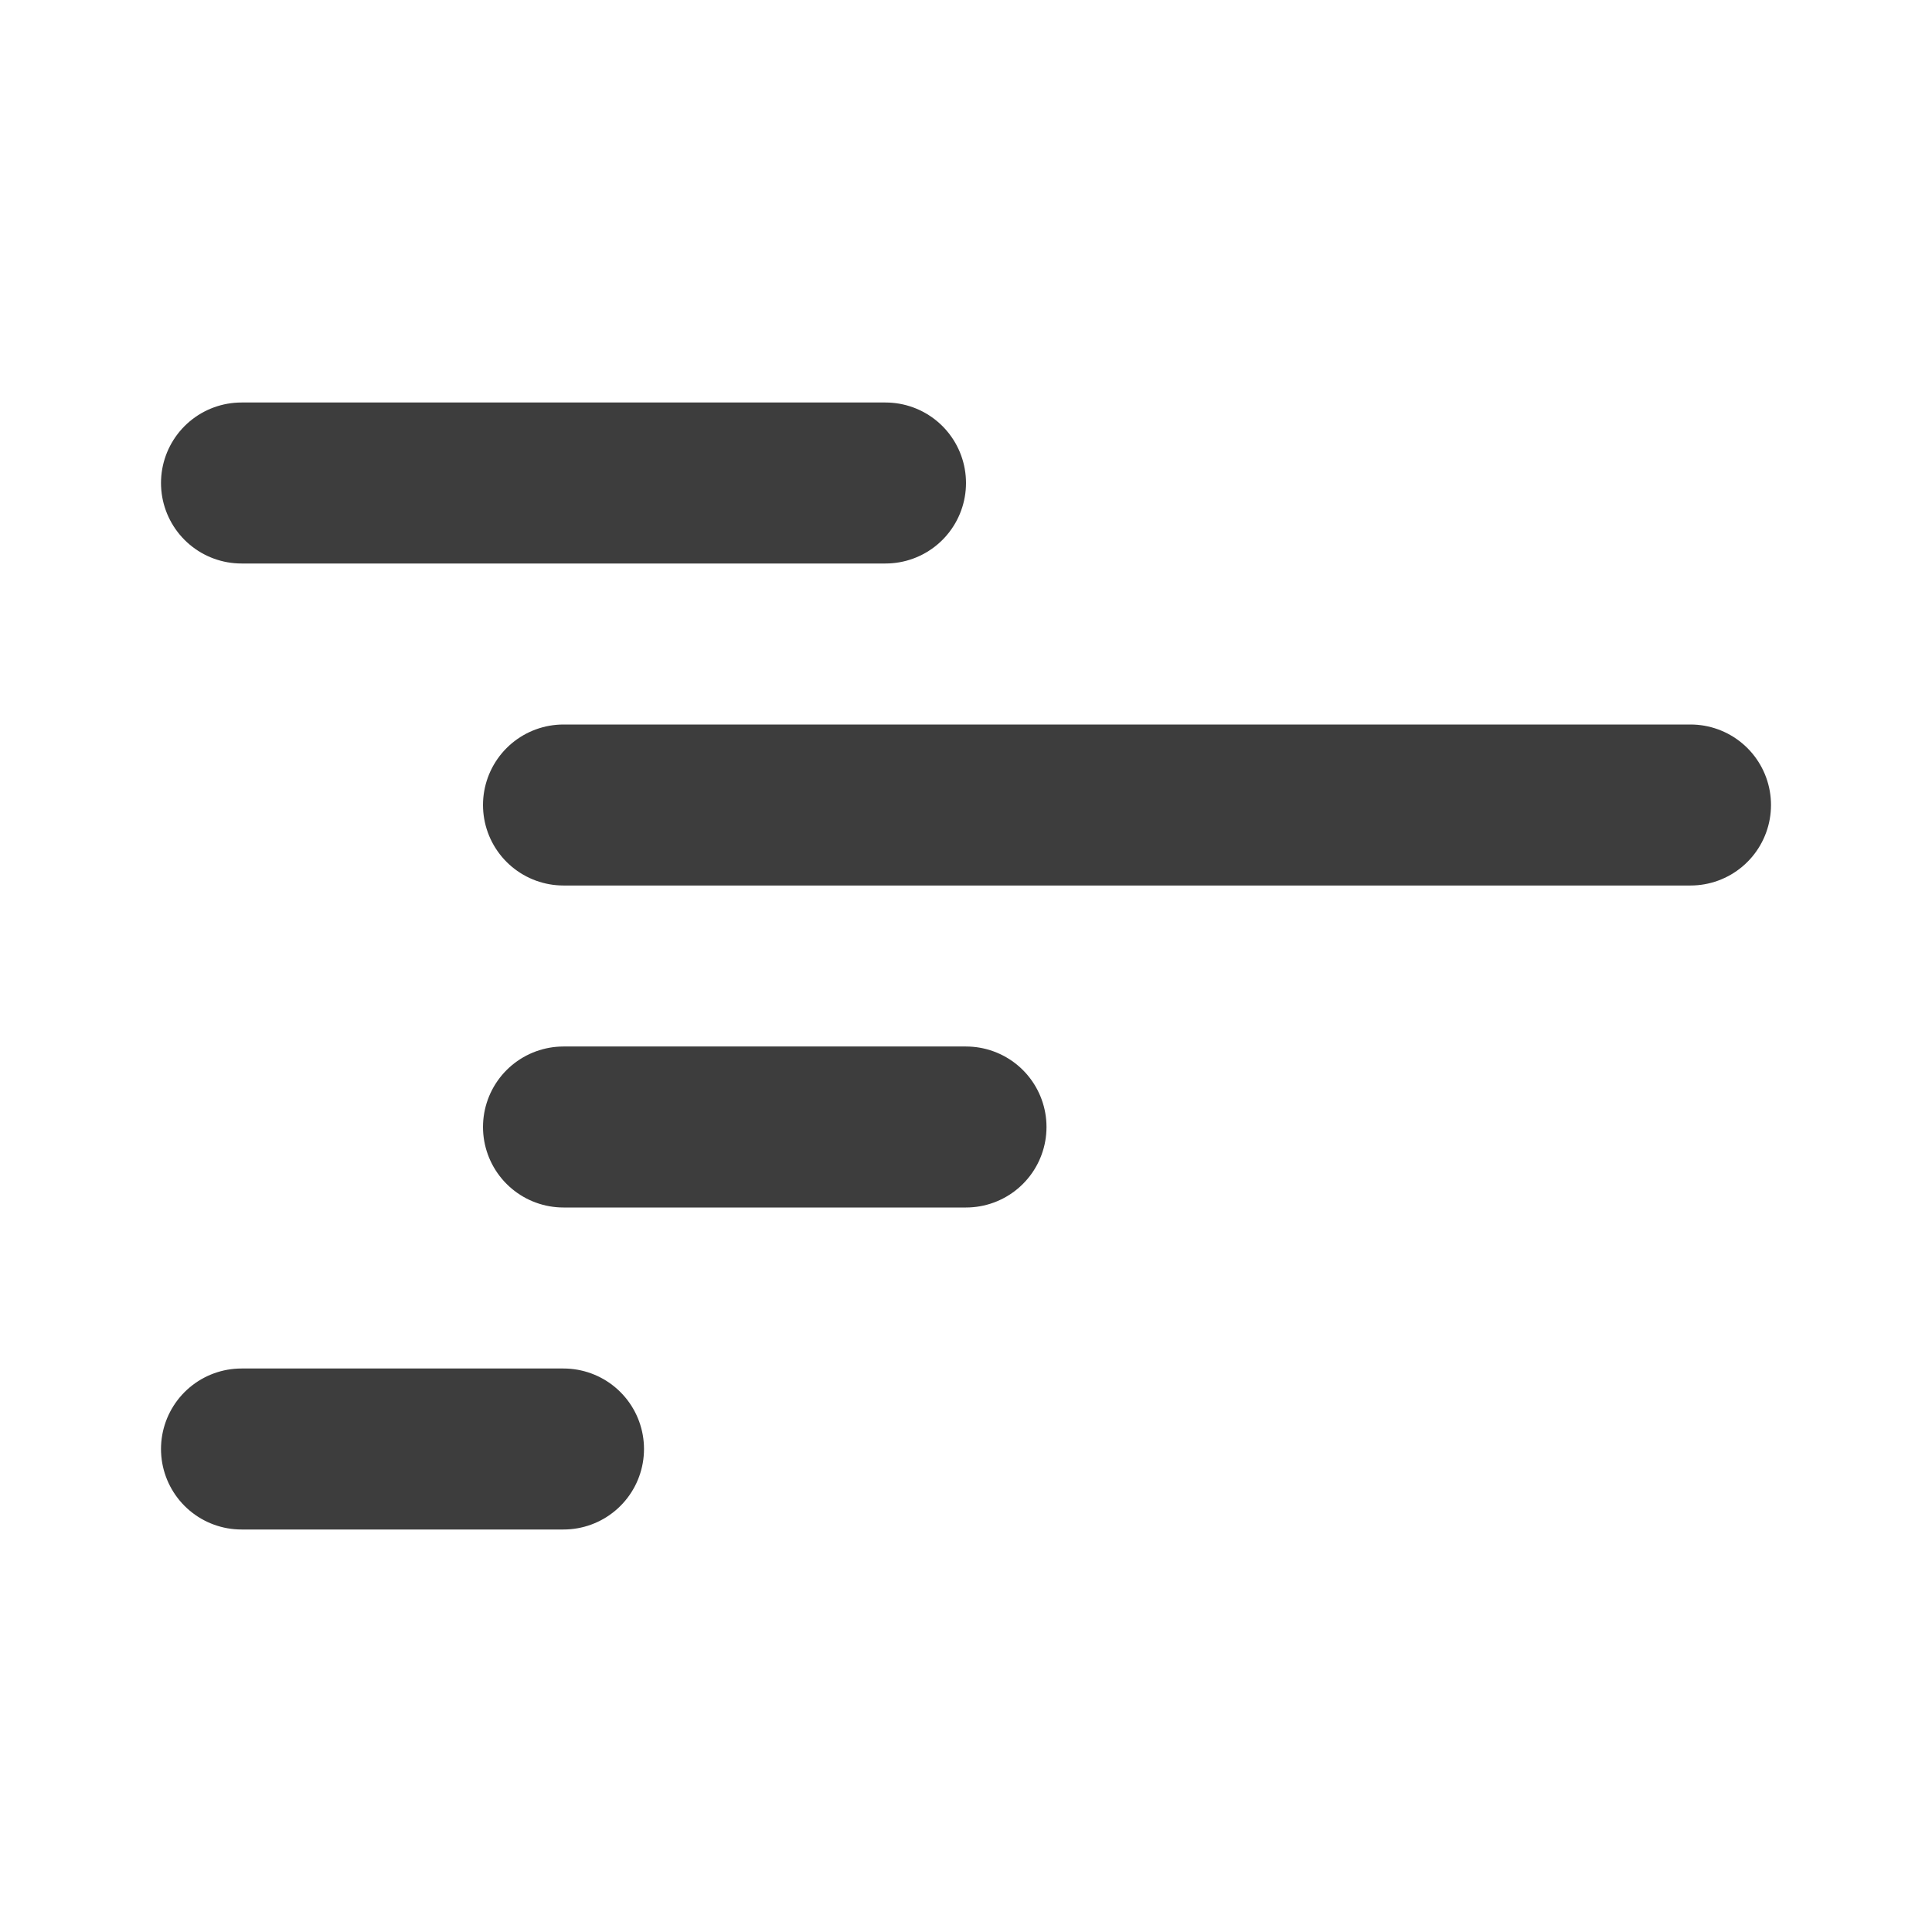
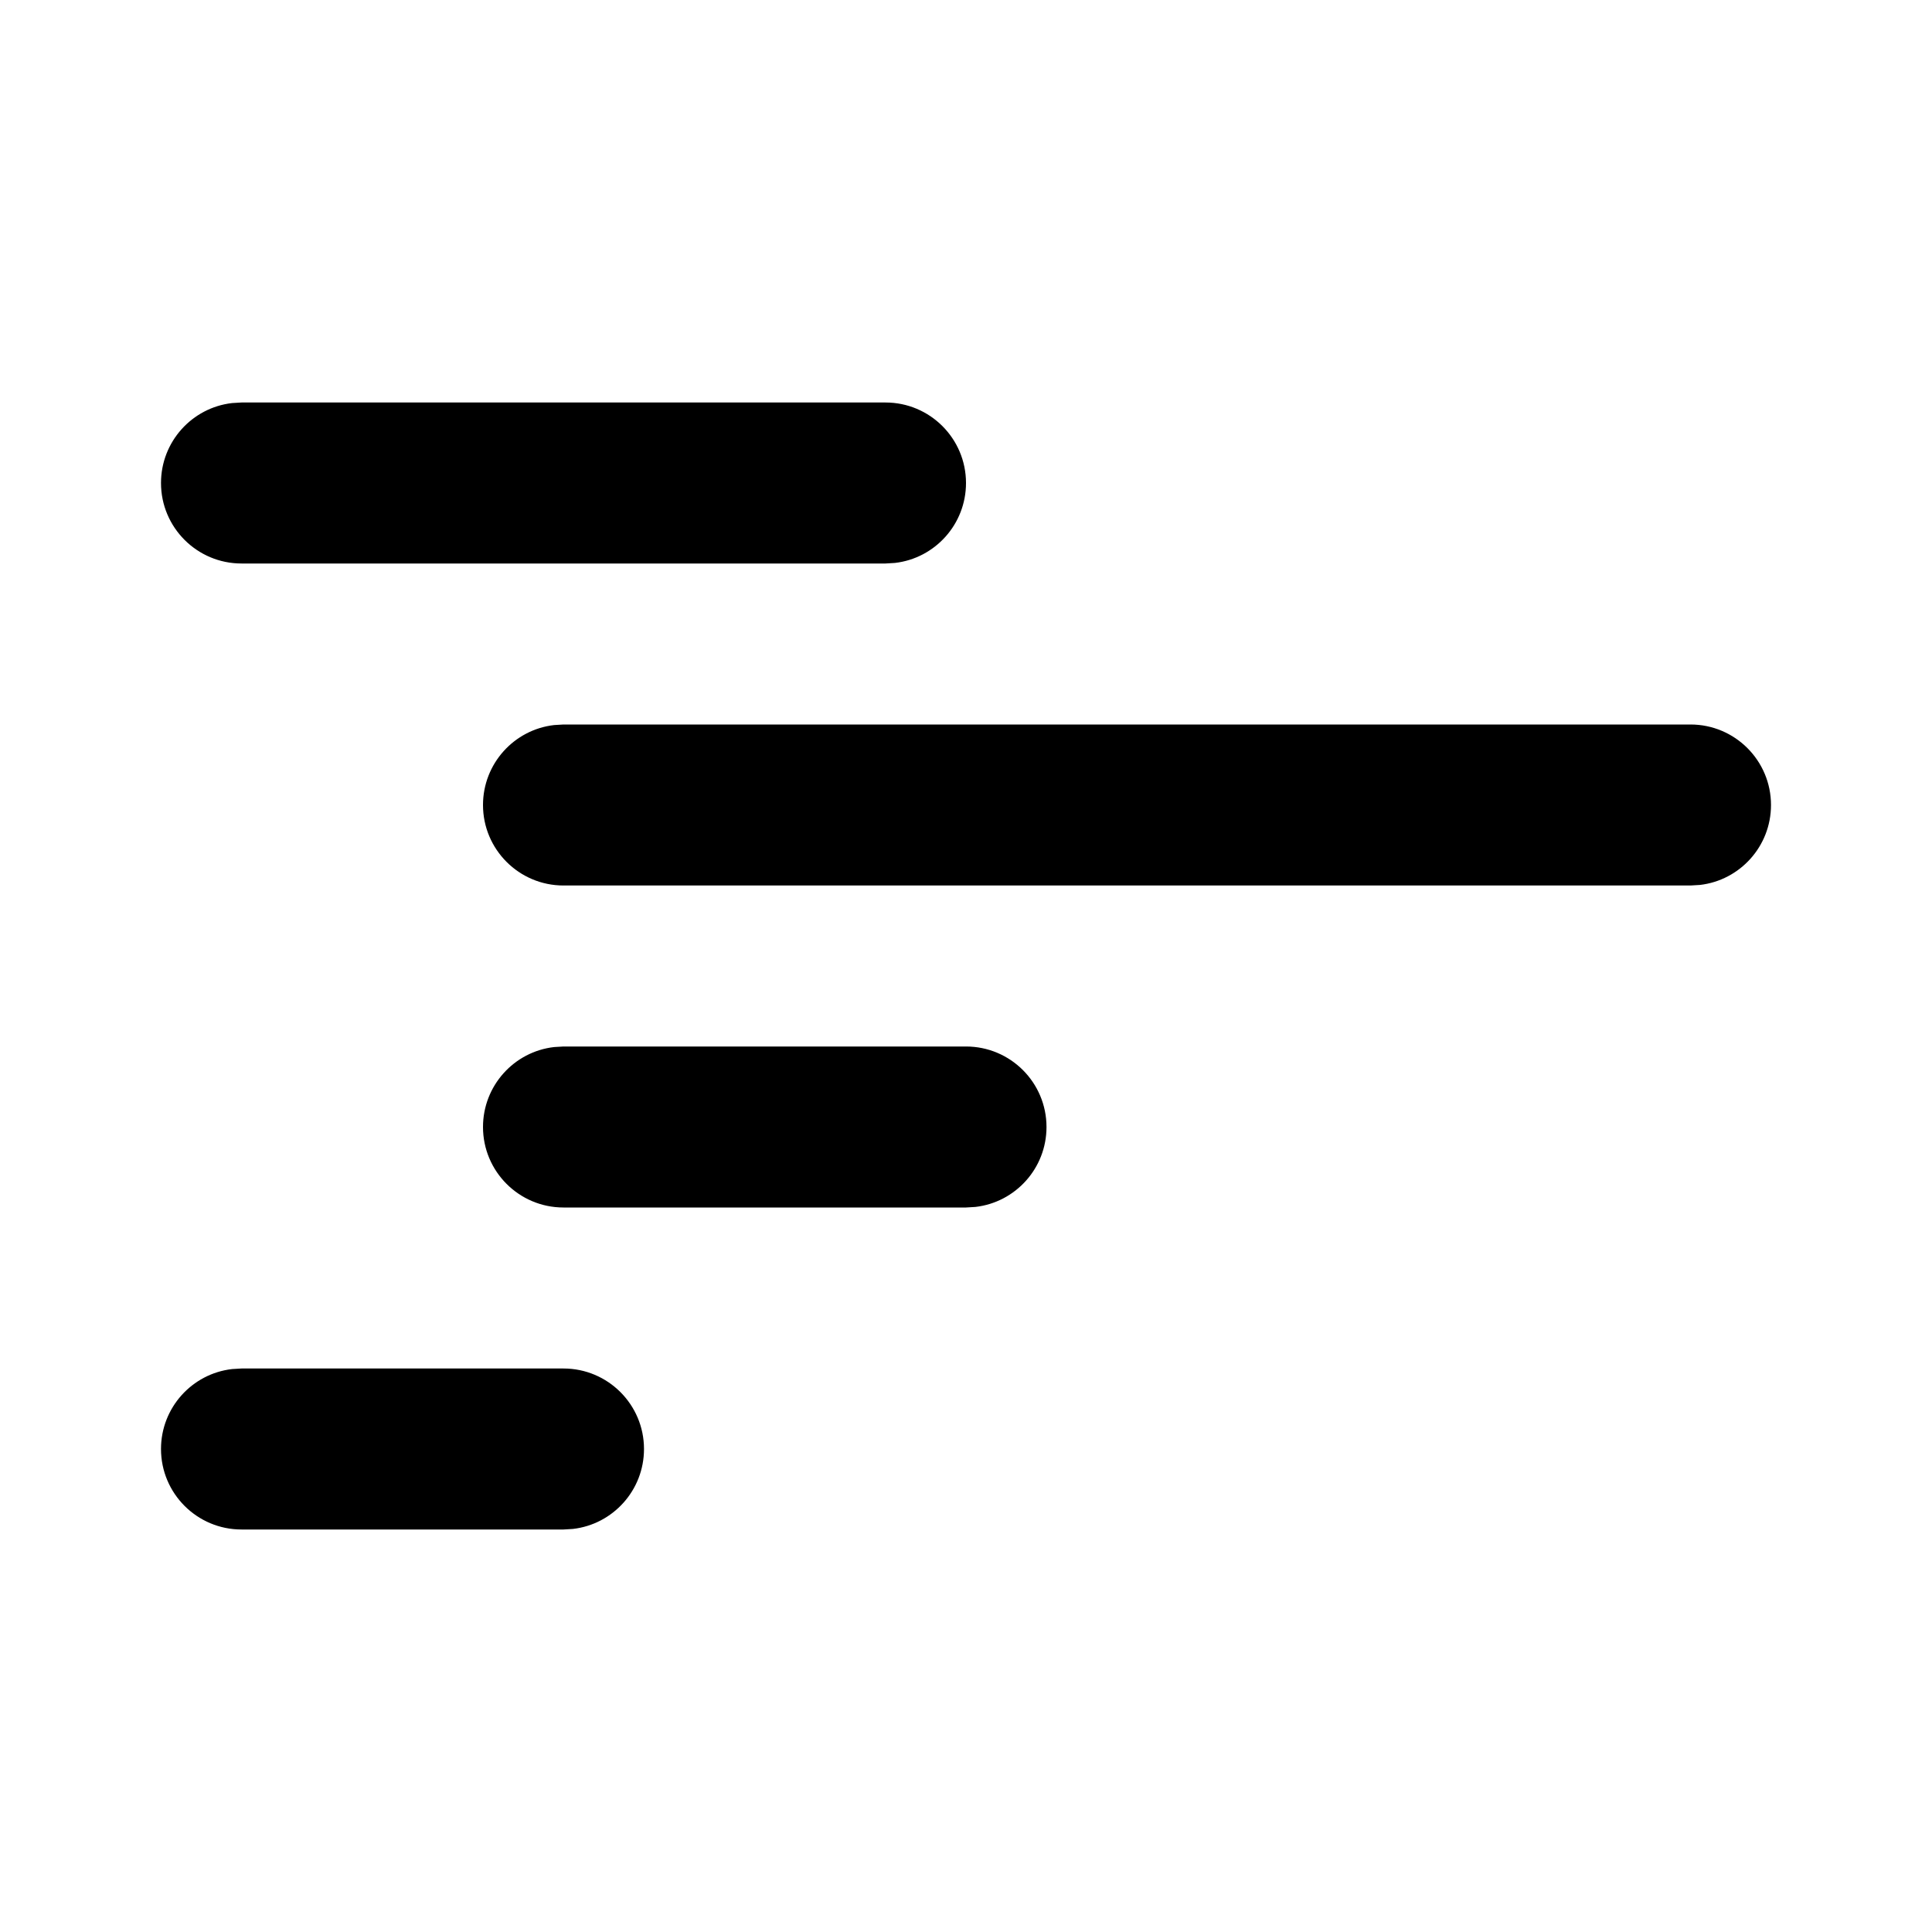
- <svg xmlns="http://www.w3.org/2000/svg" viewBox="0 0 24 24" fill="none">
-   <g opacity="0.8">
-     <path d="M21 10H7" stroke="#0D0D0D" stroke-width="2" stroke-linecap="round" stroke-linejoin="round" />
-     <path d="M11 6H3" stroke="#0D0D0D" stroke-width="2" stroke-linecap="round" stroke-linejoin="round" />
-     <path d="M12 14H7" stroke="#0D0D0D" stroke-width="2" stroke-linecap="round" stroke-linejoin="round" />
-     <path d="M7 18H3" stroke="#0D0D0D" stroke-width="2" stroke-linecap="round" stroke-linejoin="round" />
+ <svg xmlns="http://www.w3.org/2000/svg" width="24px" height="24px" viewBox="0 0 24 24" version="1.1">
+   <g id="align-right" stroke="none" stroke-width="1" fill="none" fill-rule="evenodd">
+     <path d="M21,9 C21.552,9 22,9.448 22,10 C22,10.513 21.614,10.936 21.117,10.993 L21,11 L7,11 C6.448,11 6,10.552 6,10 C6,9.487 6.386,9.064 6.883,9.007 L7,9 L21,9 Z" id="Path" fill="#000000" fill-rule="nonzero" />
+     <path d="M11,5 C11.552,5 12,5.448 12,6 C12,6.513 11.614,6.936 11.117,6.993 L11,7 L3,7 C2.448,7 2,6.552 2,6 C2,5.487 2.386,5.064 2.883,5.007 L3,5 L11,5 Z" id="Path" fill="#000000" fill-rule="nonzero" />
+     <path d="M12,13 C12.552,13 13,13.448 13,14 C13,14.513 12.614,14.936 12.117,14.993 L12,15 L7,15 C6.448,15 6,14.552 6,14 C6,13.487 6.386,13.064 6.883,13.007 L7,13 L12,13 Z" id="Path" fill="#000000" fill-rule="nonzero" />
+     <path d="M7,17 C7.552,17 8,17.448 8,18 C8,18.513 7.614,18.936 7.117,18.993 L7,19 L3,19 C2.448,19 2,18.552 2,18 C2,17.487 2.386,17.064 2.883,17.007 L3,17 L7,17 Z" id="Path" fill="#000000" fill-rule="nonzero" />
  </g>
</svg>
